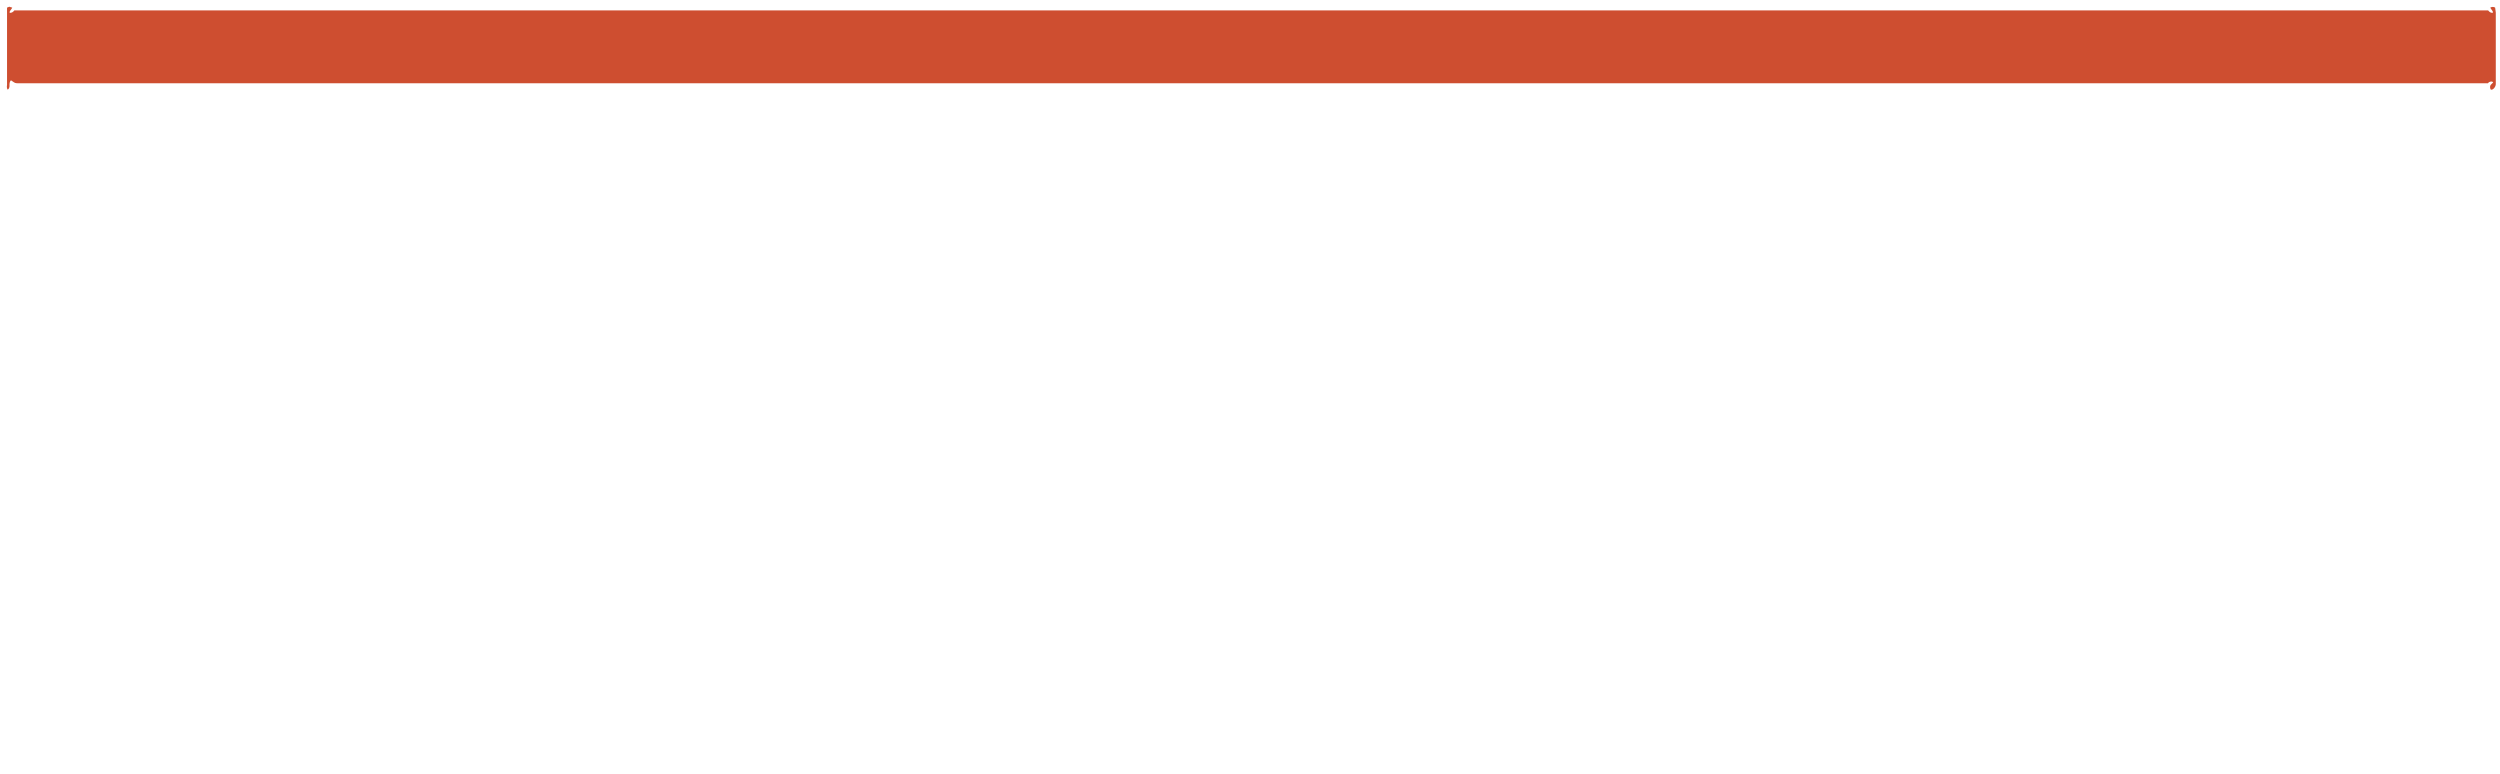
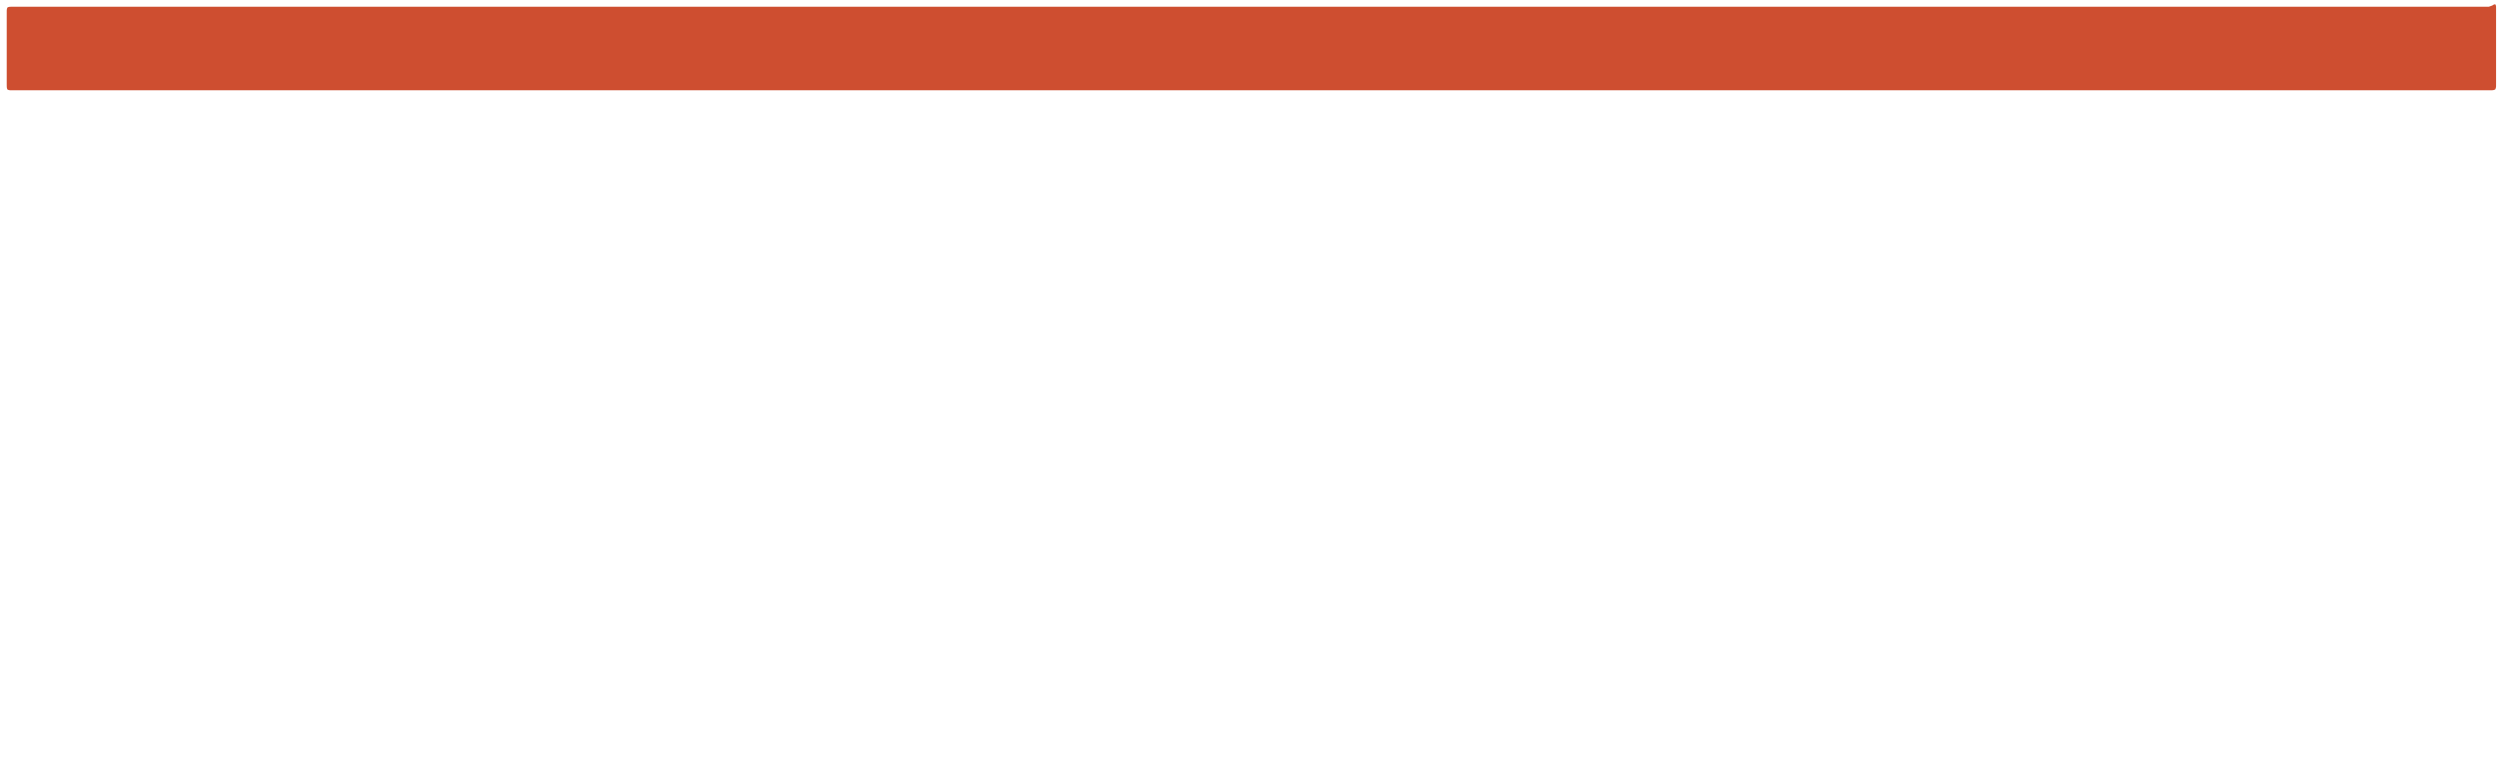
<svg xmlns="http://www.w3.org/2000/svg" width="743" height="230" viewBox="0 0 743 230" style="background:transparent">
  <g id="bar-top">
-     <path fill="#CE4E30" fill-rule="evenodd" d="M2.091,2.266V14V25.25C2,25.723 2.012,26.244 2.265,26.643C2.66,26.489 2.84,25.924 2.824,25.5C2.802,24.934 2.843,24.249 3.251,23.857L4.175,24.484C4.608,24.793 5.218,24.75 5.75,24.75H17.25H28.75H40.25H51.75H63.25H74.75H86.25H97.5H109H120.5H132.25H143.5H155.25H166.5H178H189.25H201H212.5H224H235.25H247H258.5H270H281.25H293H304.25H315.75H327H338.5H350H361.5H372.75H384.25H395.75H407.25H418.75H430.25H441.75H453.25H464.5H476H487.5H499H510.5H522H533.5H545H556.25H567.75H579.25H590.75H602.25H613.75H625.25H636.75H648H659.75H671H682.5H693.75H705.25H716.75H728.25H739.424C739.706,24.225 740.743,24.033 740.969,24.499L740.272,25.196C739.939,25.555 740.011,26.241 740.266,26.659C740.995,26.794 741.75,25.742 741.75,25V14.25V3.75L741.559,2.266C741.176,1.97 740.516,2.006 740.107,2.265C740.31,2.784 740.908,3.176 740.908,3.734C740.463,4.005 739.768,3.528 739.484,3.091H727.75H716.25H704.5H693.25H681.5H670H658.5H647.25H635.75H624.25H612.5H601.25H589.75H578.25H566.75H555.5H544H532.5H520.75H509.5H498H486.5H475H463.5H452H440.5H429H417.5H406H394.5H383H371.75H360.25H348.75H337.25H325.75H314.25H302.75H291.25H279.75H268.25H256.75H245.25H233.75H222.25H210.75H199.25H188H176.5H165H153.5H142H130.5H119H107.5H96H84.5H73H61.5H50H38.5H27H15.5H4.266C3.982,3.528 3.287,4.005 2.842,3.734C2.842,3.176 3.44,2.784 3.643,2.265L2.75,2.001L2.091,2.266Z" />
+     <path fill="#CE4E30" fill-rule="evenodd" d="M740.667,1.653C739.889,1.987 739.555,1.999 739.667,1.999C739.5,1.999 739,2 739.167,2C739,2 738.5,2 738.667,2C738.556,2 738.222,2 738.333,2C737.167,2 736,2 734.833,2H729H723.167H717.5H711.667H706H700.167H694.5H688.667H683H677.167H671.5H665.667H660H654.167H648.5H642.5H636.833H631H625.333H619.333H613.667H608H602.333H596.5H590.667H585H579.333H573.5H567.833H562H556.333H550.5H544.667H538.833H533.167H527.333H521.5H515.667H510.167H504.167H498.5H492.667H487H481.167H475.5H469.833H464.167H458.333H452.5H446.667H441H435.167H429.5H423.667H418H412.167H406.333H400.667H395H389.167H383.5H377.833H372.167H366.333H360.5H354.667H349H343.167H337.5H331.667H326H320.167H314.333H308.5H302.833H297H291.333H285.5H279.833H274H268.333H262.5H256.833H251H245.333H239.5H233.833H228H222.167H216.333H210.667H204.833H199.167H193.5H187.833H181.833H176.167H170.333H164.667H158.833H153.167H147.333H141.667H135.833H130.167H124.333H118.667H112.833H107.167H101.333H95.667H89.833H84.167H78.333H72.667H66.833H61.167H55.333H49.667H43.833H38.167H32.333H26.667H20.833H15.167H9.333H3.667C3.178,2 2.64,1.973 2.218,2.218C1.945,2.688 2,3.29 2,3.833V9.167V14.5V19.833V25.167C2,25.655 1.973,26.193 2.218,26.615C2.688,26.888 3.29,26.833 3.833,26.833H9.667H15.5H21.333H27H32.833H38.5H44.333H50H55.833H61.5H67.333H73H78.833H84.5H90.333H96H101.833H107.5H113.333H119H124.833H130.5H136.333H142H147.833H153.5H159.333H165H170.833H176.5H182.333H188H193.833H199.667H205.5H211.167H217H222.667H228.5H234.167H240H245.667H251.5H257.167H263H268.667H274.5H280.167H286H291.833H297.667H303.333H309.167H314.833H320.5H326.167H332H337.667H343.5H349.167H355H360.667H366.333H372H377.833H383.667H389.5H395.167H401H406.667H412.5H418.167H424H429.667H435.5H441.167H447.167H452.833H458.5H464.167H470H475.833H481.667H487.333H493.167H498.833H504.5H510.167H516H521.667H527.5H533.167H539H544.667H550.5H556.167H562.167H567.833H573.667H579.333H585.167H590.833H596.5H602.167H608H613.667H619.5H625.167H631H636.667H642.5H648.167H654H659.667H665.5H671.167H677H682.667H688.5H694.167H700H705.833H711.667H717.167H723H728.667H734.333H740C740.534,26.833 741.131,26.868 741.583,26.583C741.898,26.085 741.833,25.423 741.833,24.833V19.167V13.667V8.167V2.667C741.833,2.201 741.888,1.665 741.615,1.288C741.282,1.228 740.949,1.467 740.667,1.653Z" />
  </g>
</svg>
